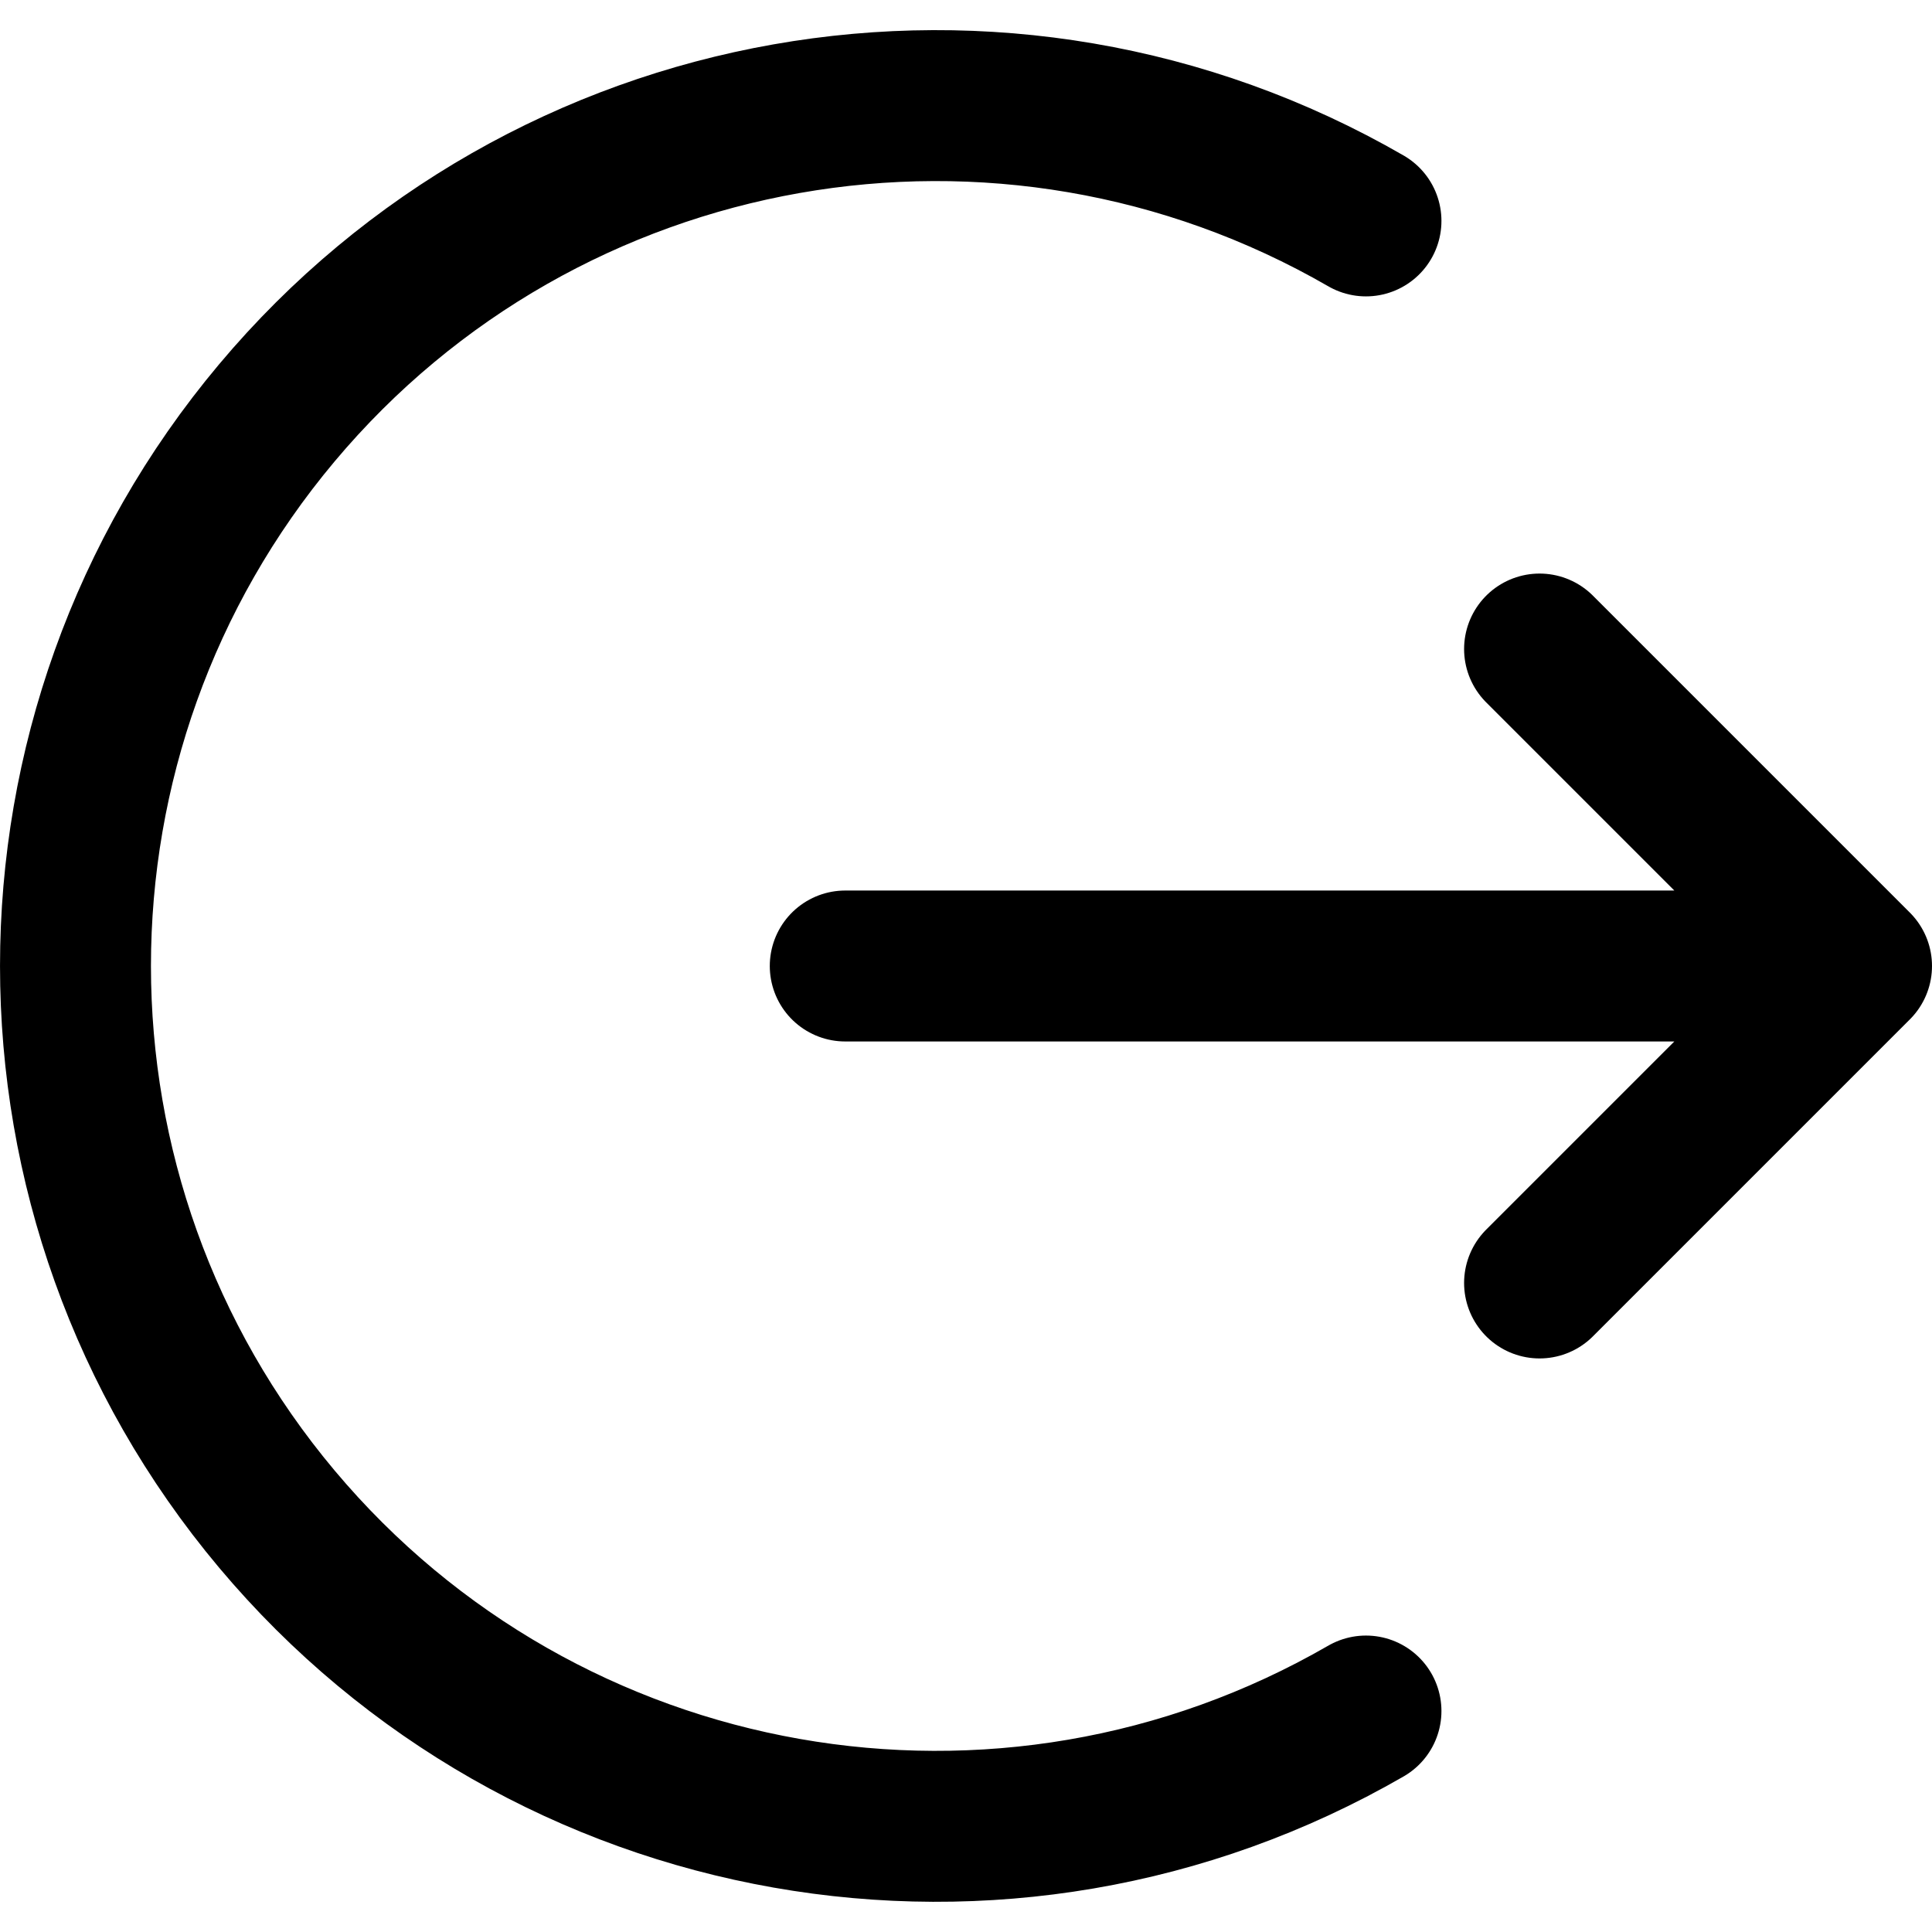
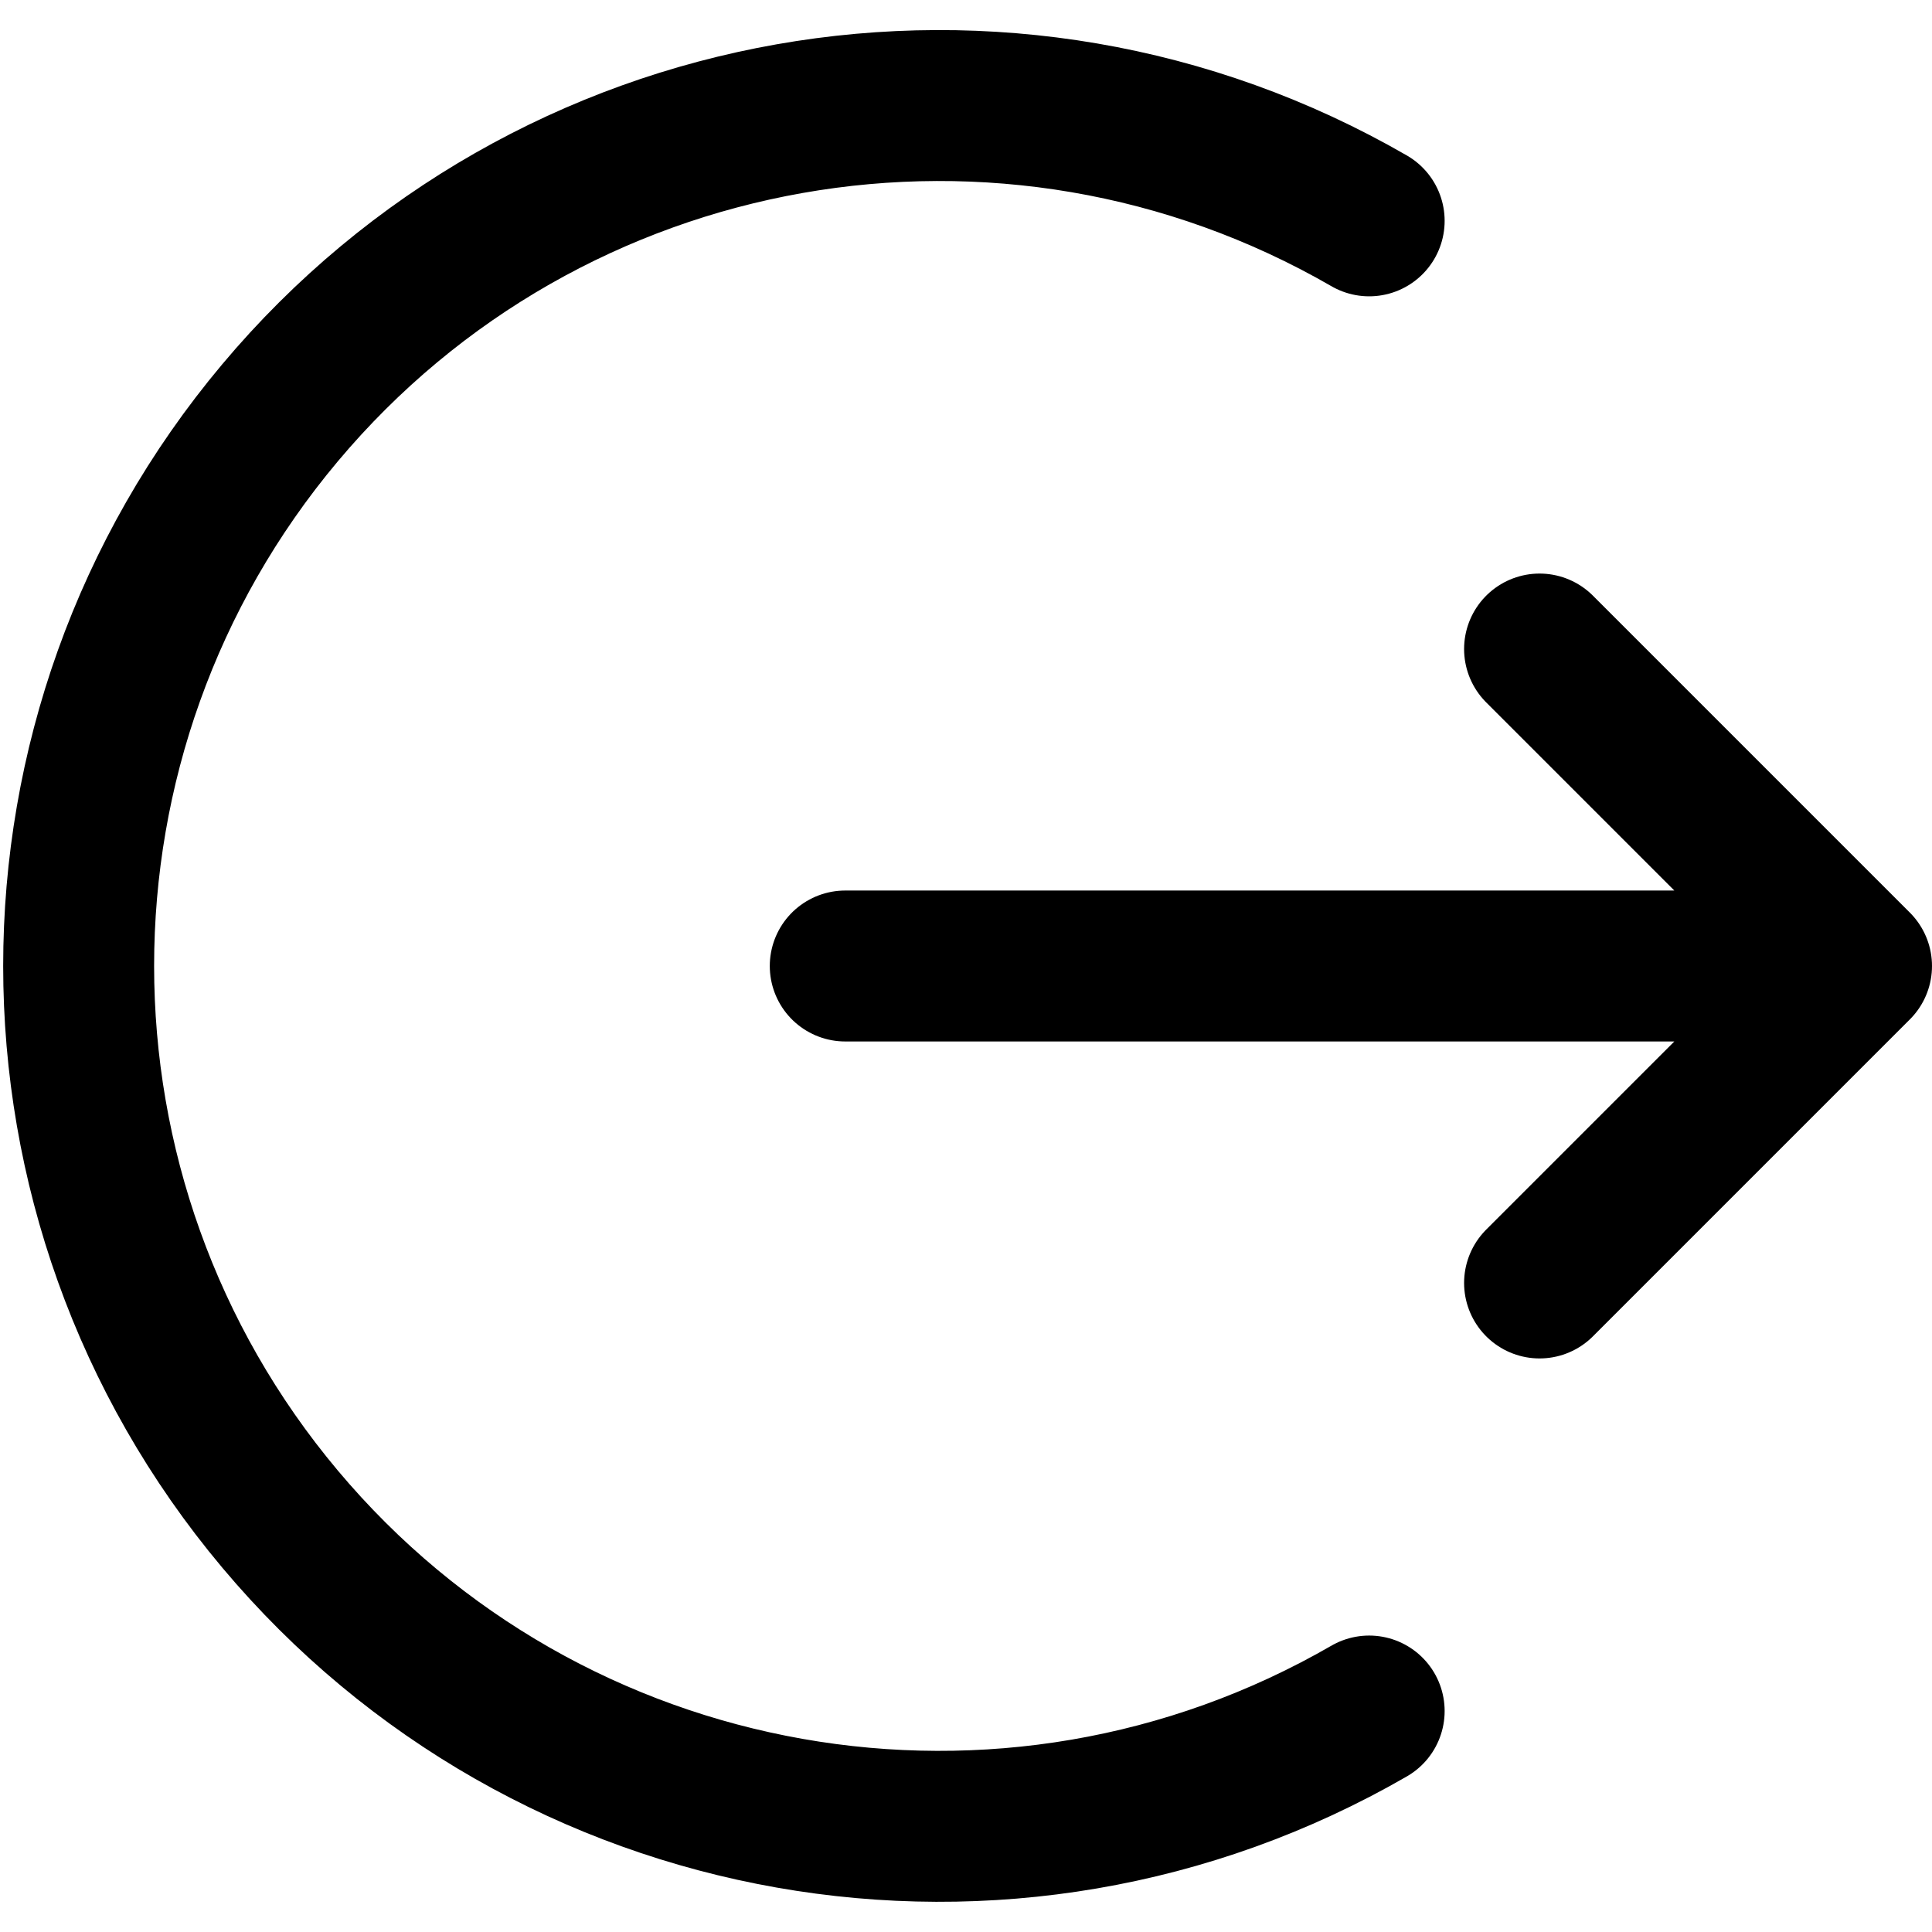
- <svg xmlns="http://www.w3.org/2000/svg" class="logout" width="128" height="128" version="1.1" viewBox="0 0 128 128">
+ <svg xmlns="http://www.w3.org/2000/svg" width="128" height="128" version="1.1" viewBox="0 0 128 128">
+   <path d="m90.711 113.36a57 57 0 0 1-72.165-12.725 57 57 0 0 1 1e-6 -73.278 57 57 0 0 1 72.165-12.725" fill="none" stroke="#000" stroke-linecap="round" stroke-width="10" />
  <path d="m56 64h67m-21-21 21 21-21 21" fill="none" stroke="#000" stroke-linecap="round" stroke-linejoin="round" stroke-width="10" />
-   <path d="m90.499 113.36a56.999 56.999 0 0 1-72.163-12.724 56.999 56.999 0 0 1 4e-6 -73.276 56.999 56.999 0 0 1 72.163-12.724" fill="none" stroke="#000" stroke-linecap="round" stroke-width="10" />
</svg>
